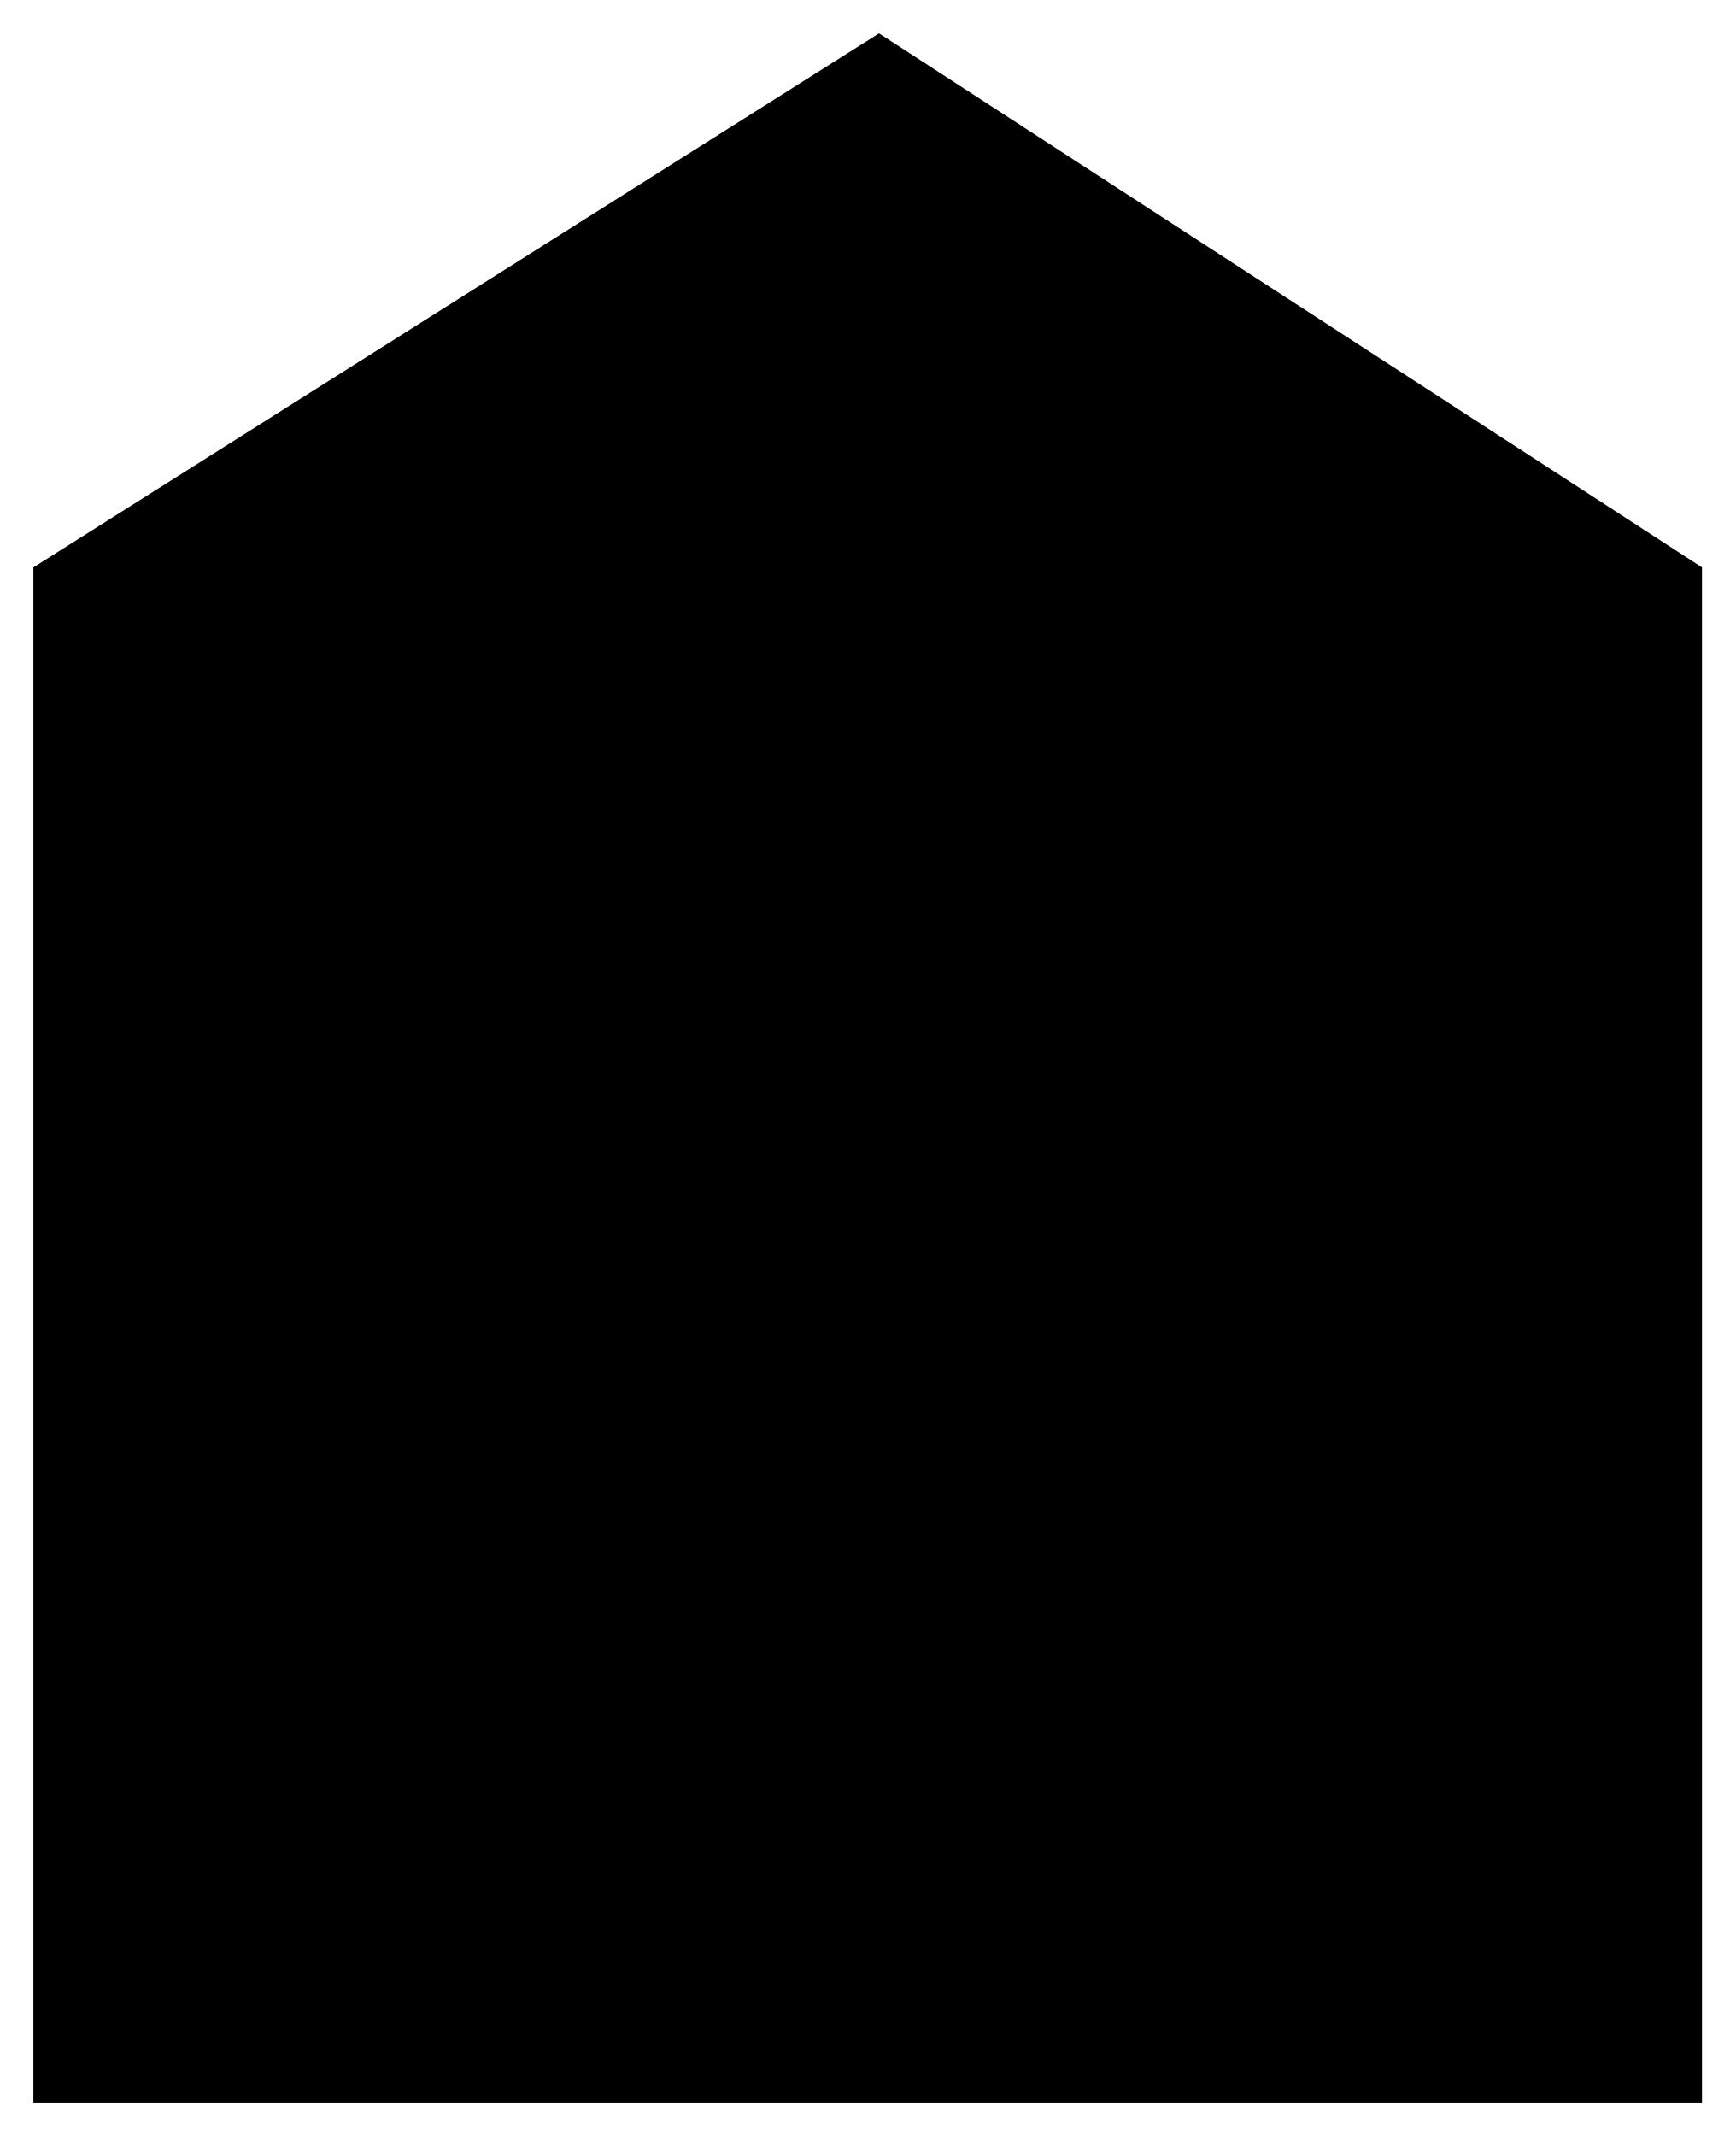
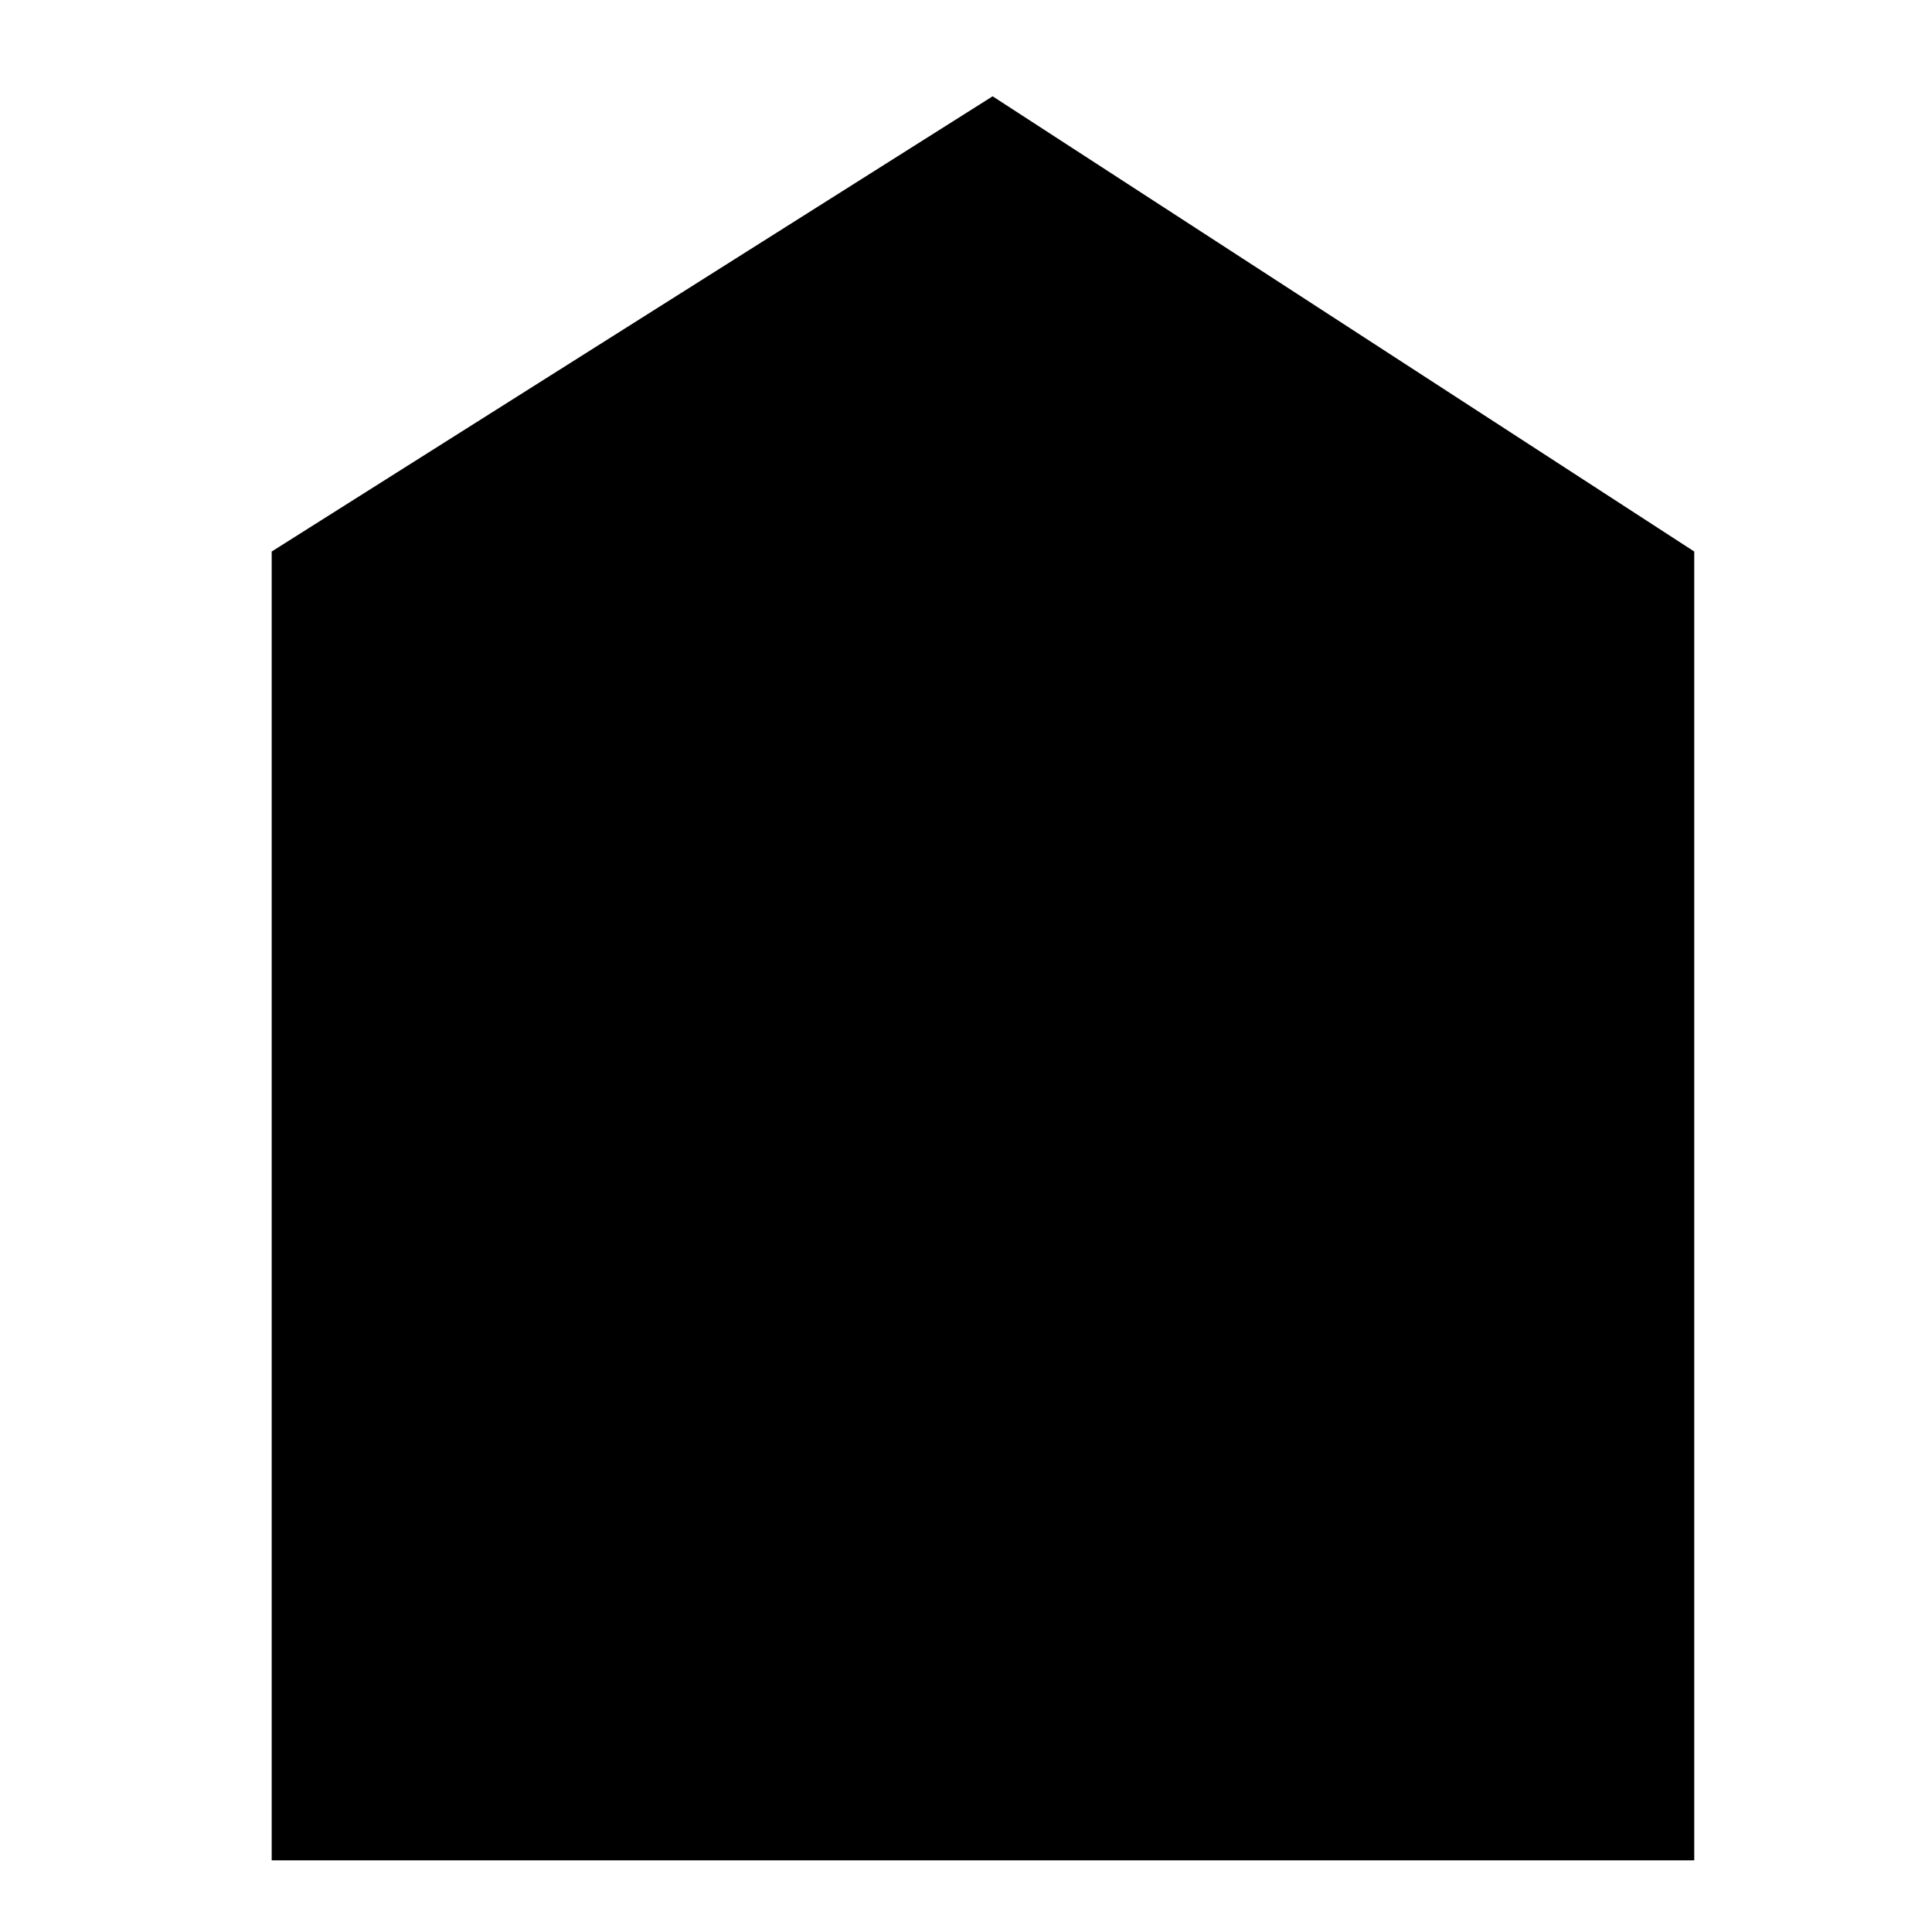
- <svg xmlns="http://www.w3.org/2000/svg" id="Layer_1" data-name="Layer 1" viewBox="0 0 26 32">
-   <path stroke-linejoin="round" d="M25.5 31.5H.5v-23l12.67-8 12.33 8v23zM5 23.5h16m-14 3h12" />
-   <circle cx="13" cy="6.5" r="1.5" />
-   <text fill="currentcolor" stroke="none" transform="translate(3.09 19.97)" font-size="12">
-     123
-   </text>
+ <svg xmlns="http://www.w3.org/2000/svg" width="32" height="32">
+   <g>
+     <path d="M28.062 30.813H4.5V9.135l11.941-7.54 11.621 7.54v21.678zM8.312 23.5h16m-14 3h12" />
+     <circle r="1.5" cy="6.5" cx="16.312" />
+     <text fill="currentcolor" stroke="none" x="6" y="19.97" font-size="12">
+       123
+     </text>
+   </g>
</svg>
